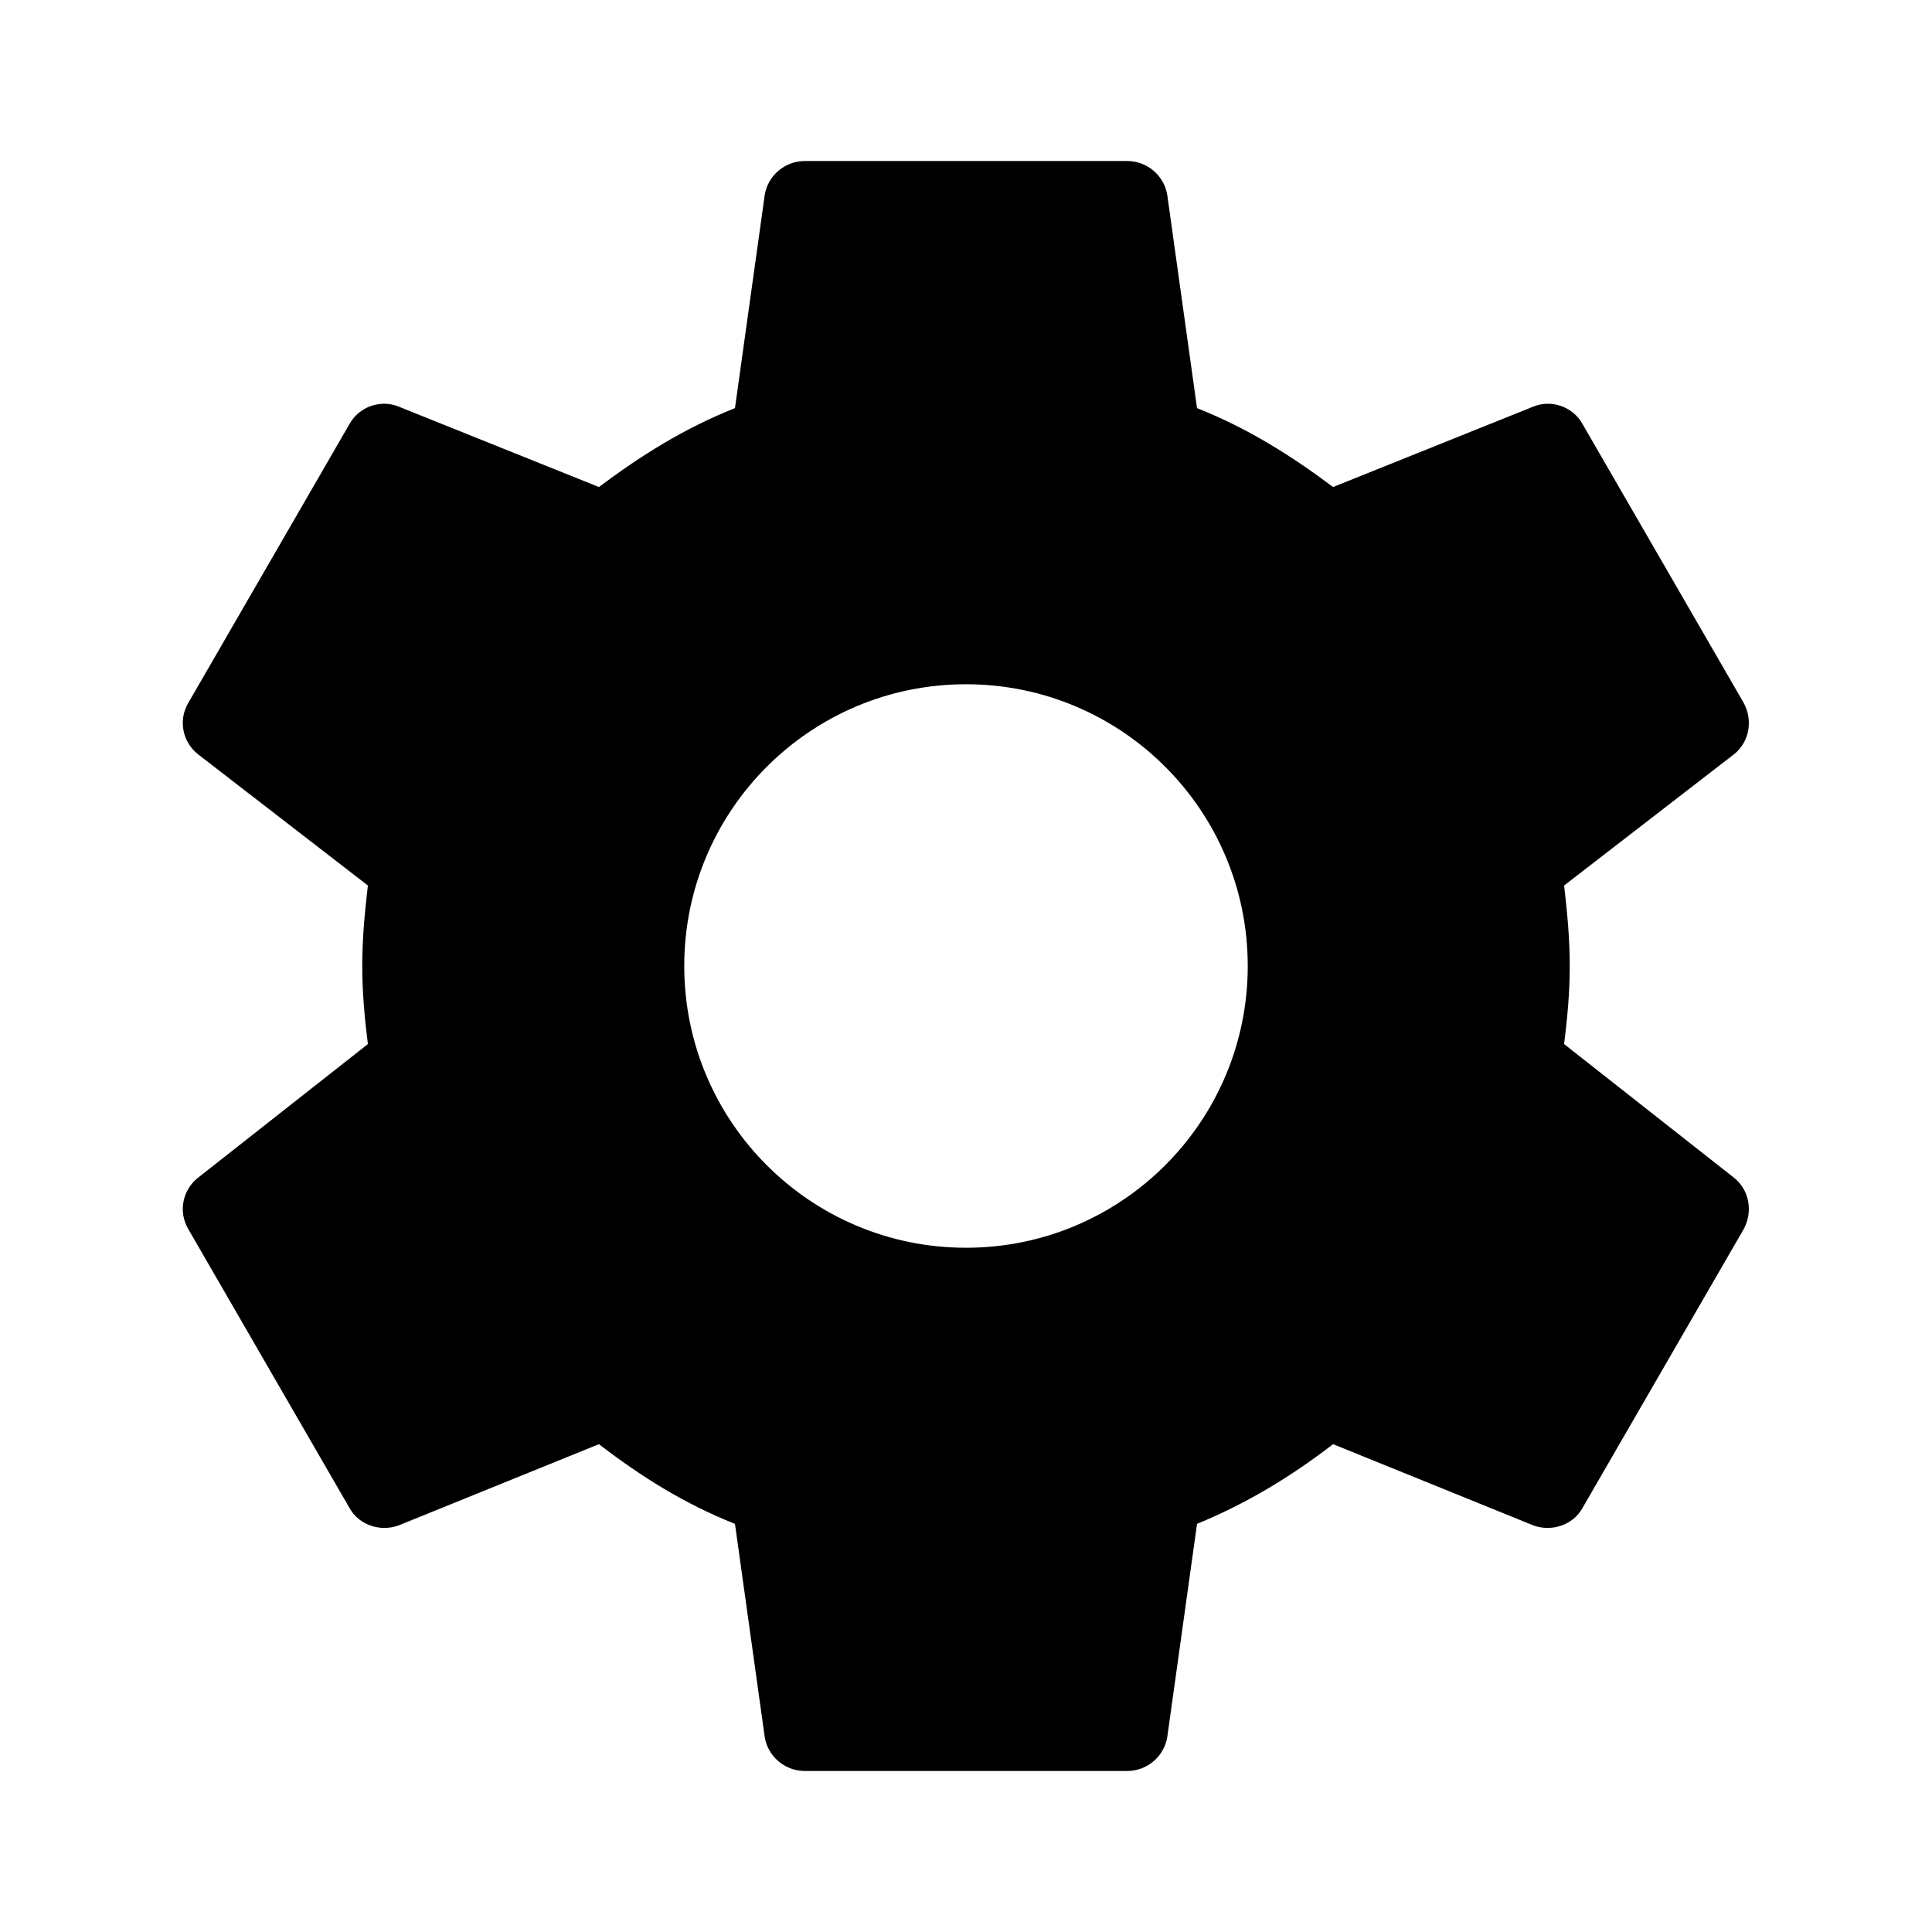
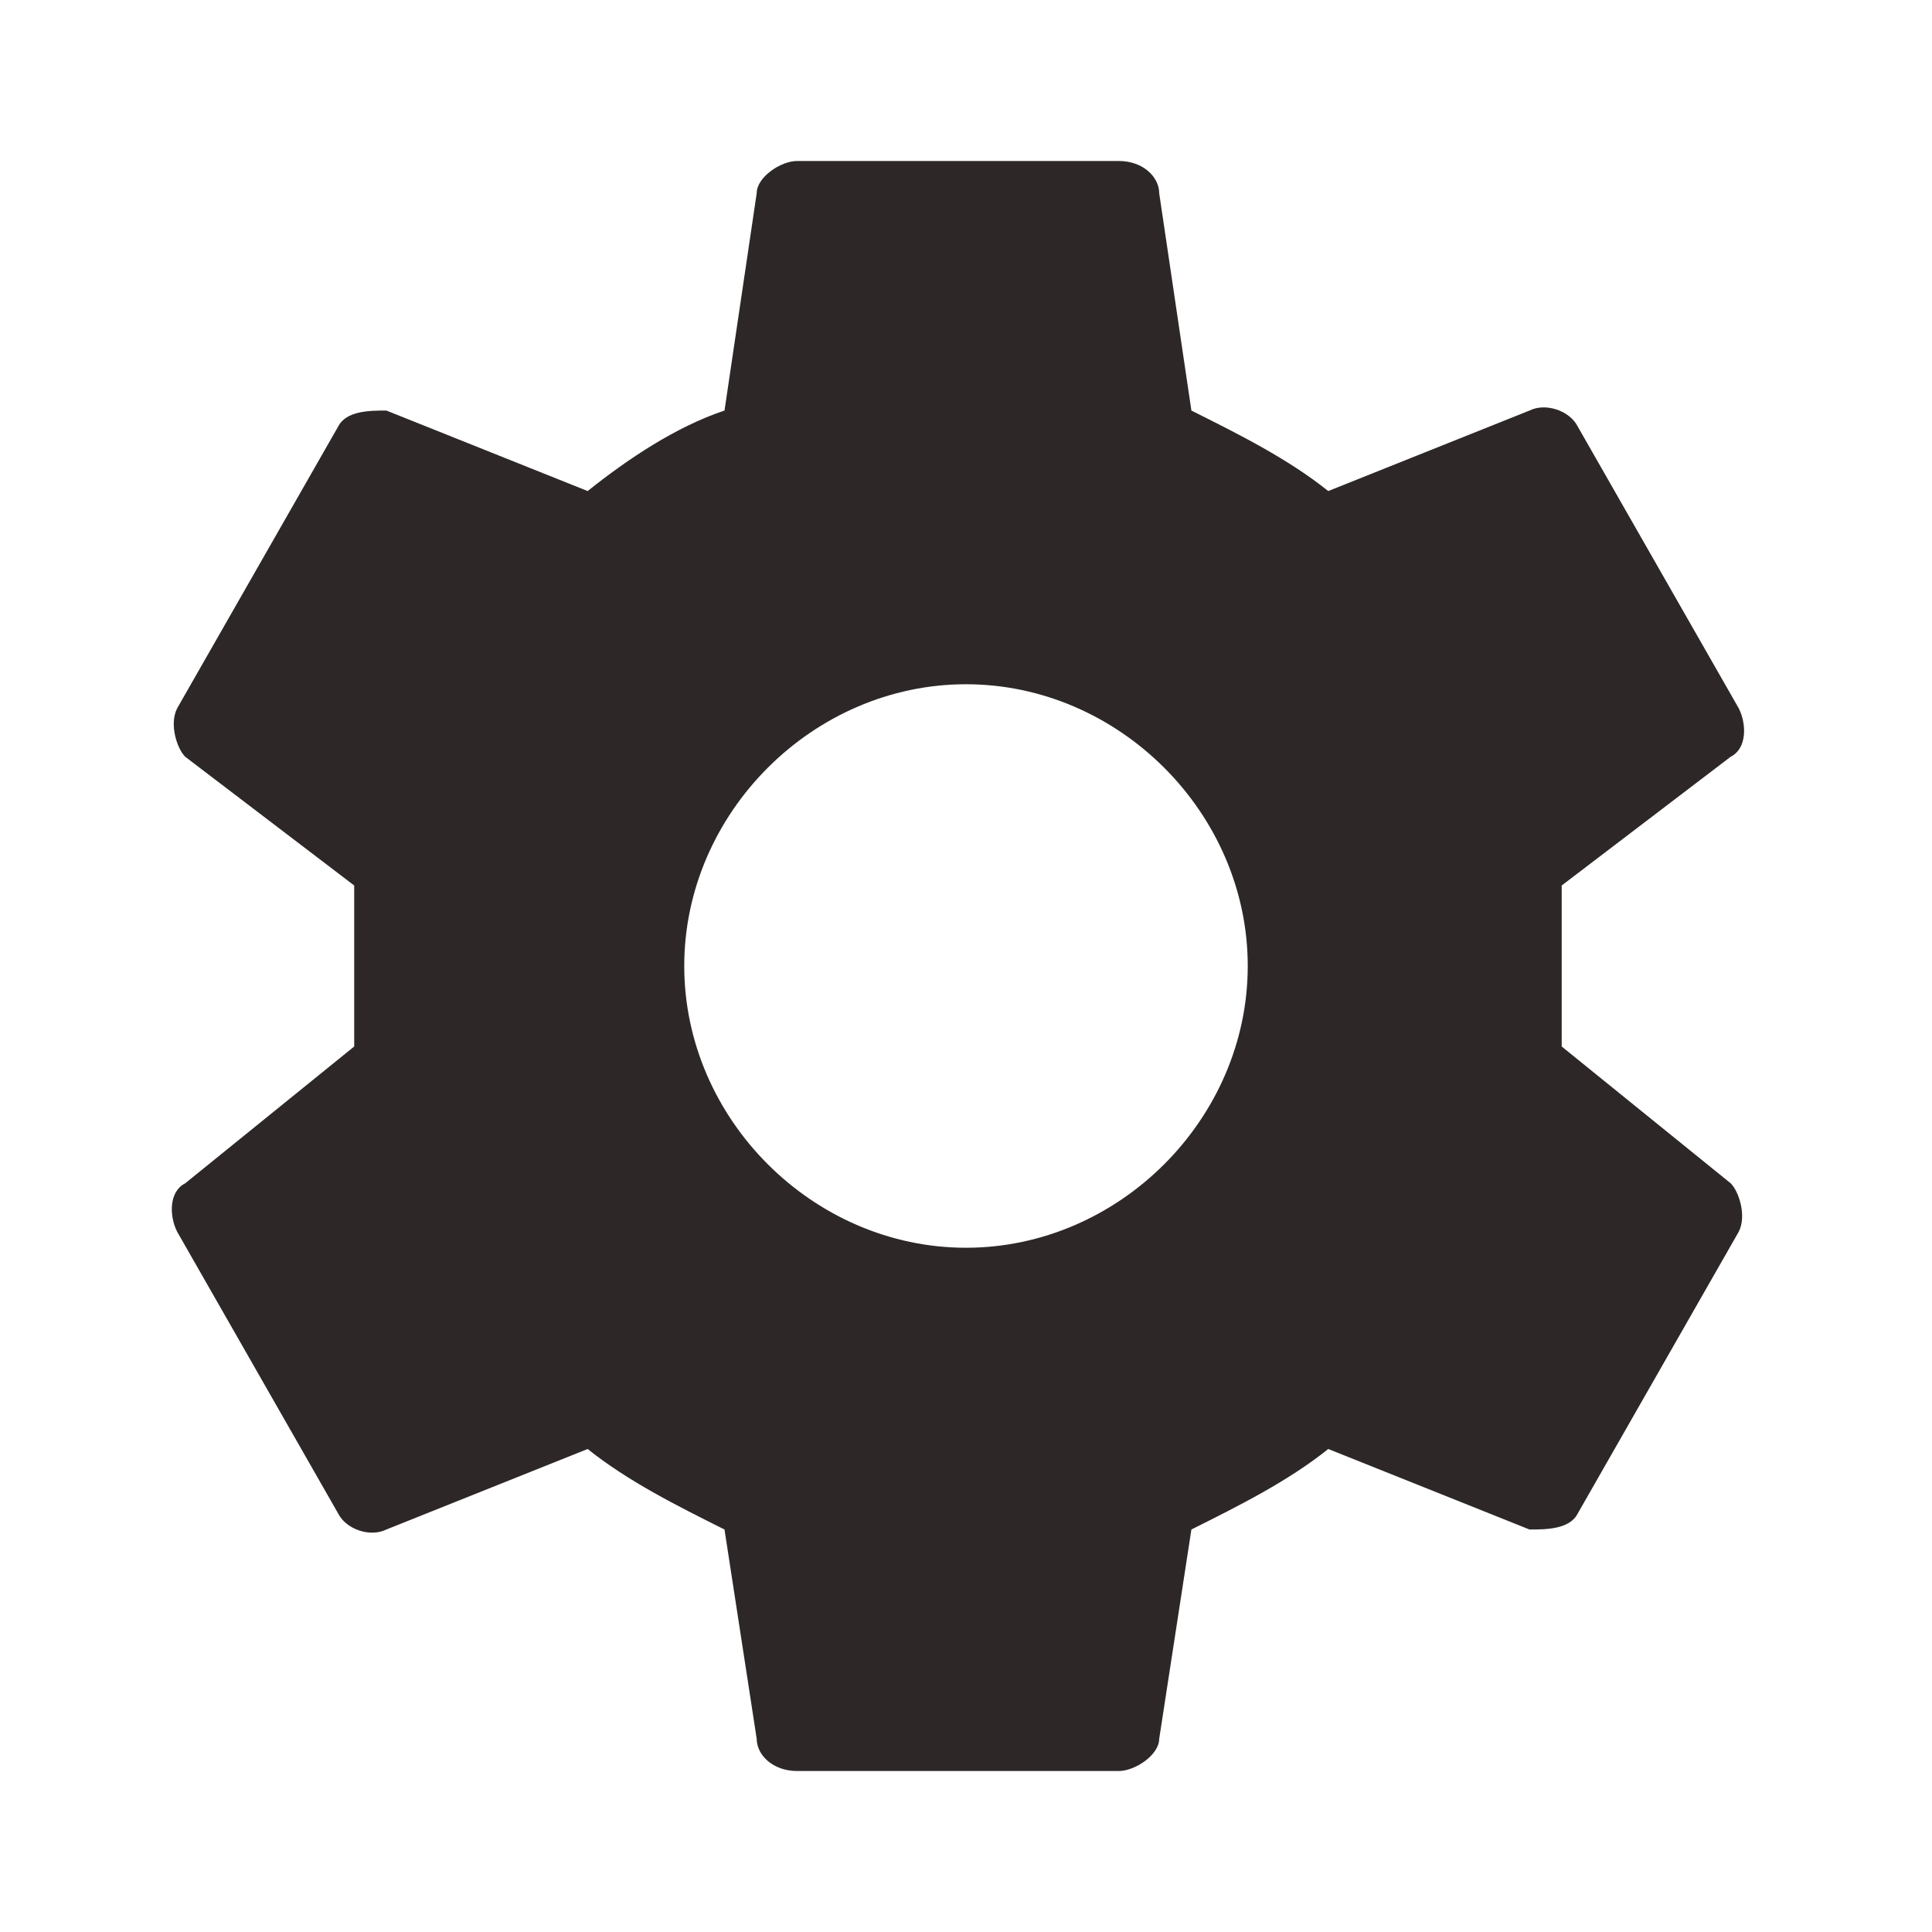
- <svg xmlns="http://www.w3.org/2000/svg" viewBox="0 0 24 24">
-   <path d="M12,15.5A3.5,3.5 0 0,1 8.5,12A3.5,3.5 0 0,1 12,8.5A3.5,3.5 0 0,1 15.5,12A3.5,3.5 0 0,1 12,15.5M19.43,12.97C19.47,12.65 19.5,12.33 19.5,12C19.5,11.67 19.47,11.34 19.43,11L21.54,9.37C21.73,9.22 21.78,8.95 21.66,8.73L19.66,5.27C19.54,5.05 19.27,4.96 19.05,5.05L16.56,6.05C16.04,5.66 15.5,5.32 14.87,5.07L14.5,2.42C14.46,2.18 14.25,2 14,2H10C9.75,2 9.54,2.18 9.5,2.42L9.13,5.07C8.5,5.32 7.96,5.66 7.44,6.05L4.95,5.05C4.73,4.96 4.46,5.05 4.34,5.27L2.34,8.73C2.21,8.95 2.27,9.22 2.46,9.37L4.57,11C4.53,11.34 4.5,11.67 4.5,12C4.5,12.33 4.53,12.65 4.57,12.97L2.46,14.63C2.27,14.78 2.21,15.05 2.34,15.27L4.34,18.73C4.46,18.95 4.73,19.03 4.95,18.95L7.44,17.94C7.96,18.34 8.5,18.68 9.13,18.93L9.5,21.58C9.54,21.82 9.75,22 10,22H14C14.25,22 14.46,21.82 14.5,21.58L14.87,18.93C15.5,18.67 16.04,18.34 16.56,17.94L19.05,18.95C19.27,19.03 19.54,18.95 19.66,18.73L21.66,15.27C21.78,15.05 21.73,14.78 21.54,14.63L19.43,12.97Z" />
+ <svg xmlns="http://www.w3.org/2000/svg" id="Layer_1" data-name="Layer 1" version="1.1" viewBox="0 0 24 24">
+   <defs>
+     <style>
+       .cls-1 {
+         fill: #2d2827;
+         stroke-width: 0px;
+       }
+     </style>
+   </defs>
+   <path class="cls-1" d="M12,15.5c-1.9,0-3.5-1.6-3.5-3.5s1.6-3.5,3.5-3.5,3.5,1.6,3.5,3.5-1.6,3.5-3.5,3.5M19.4,13c0-.3,0-.6,0-1s0-.7,0-1l2.1-1.6c.2-.1.2-.4.1-.6l-2-3.5c-.1-.2-.4-.3-.6-.2l-2.5,1c-.5-.4-1.1-.7-1.7-1l-.4-2.7c0-.2-.2-.4-.5-.4h-4c-.2,0-.5.2-.5.4l-.4,2.7c-.6.2-1.2.6-1.7,1l-2.5-1c-.2,0-.5,0-.6.2l-2,3.5c-.1.2,0,.5.1.6l2.1,1.6c0,.3,0,.7,0,1s0,.6,0,1l-2.1,1.7c-.2.1-.2.4-.1.6l2,3.5c.1.2.4.3.6.2l2.5-1c.5.4,1.1.7,1.7,1l.4,2.6c0,.2.2.4.5.4h4c.2,0,.5-.2.5-.4l.4-2.6c.6-.3,1.2-.6,1.7-1l2.5,1c.2,0,.5,0,.6-.2l2-3.5c.1-.2,0-.5-.1-.6l-2.1-1.7Z" />
</svg>
